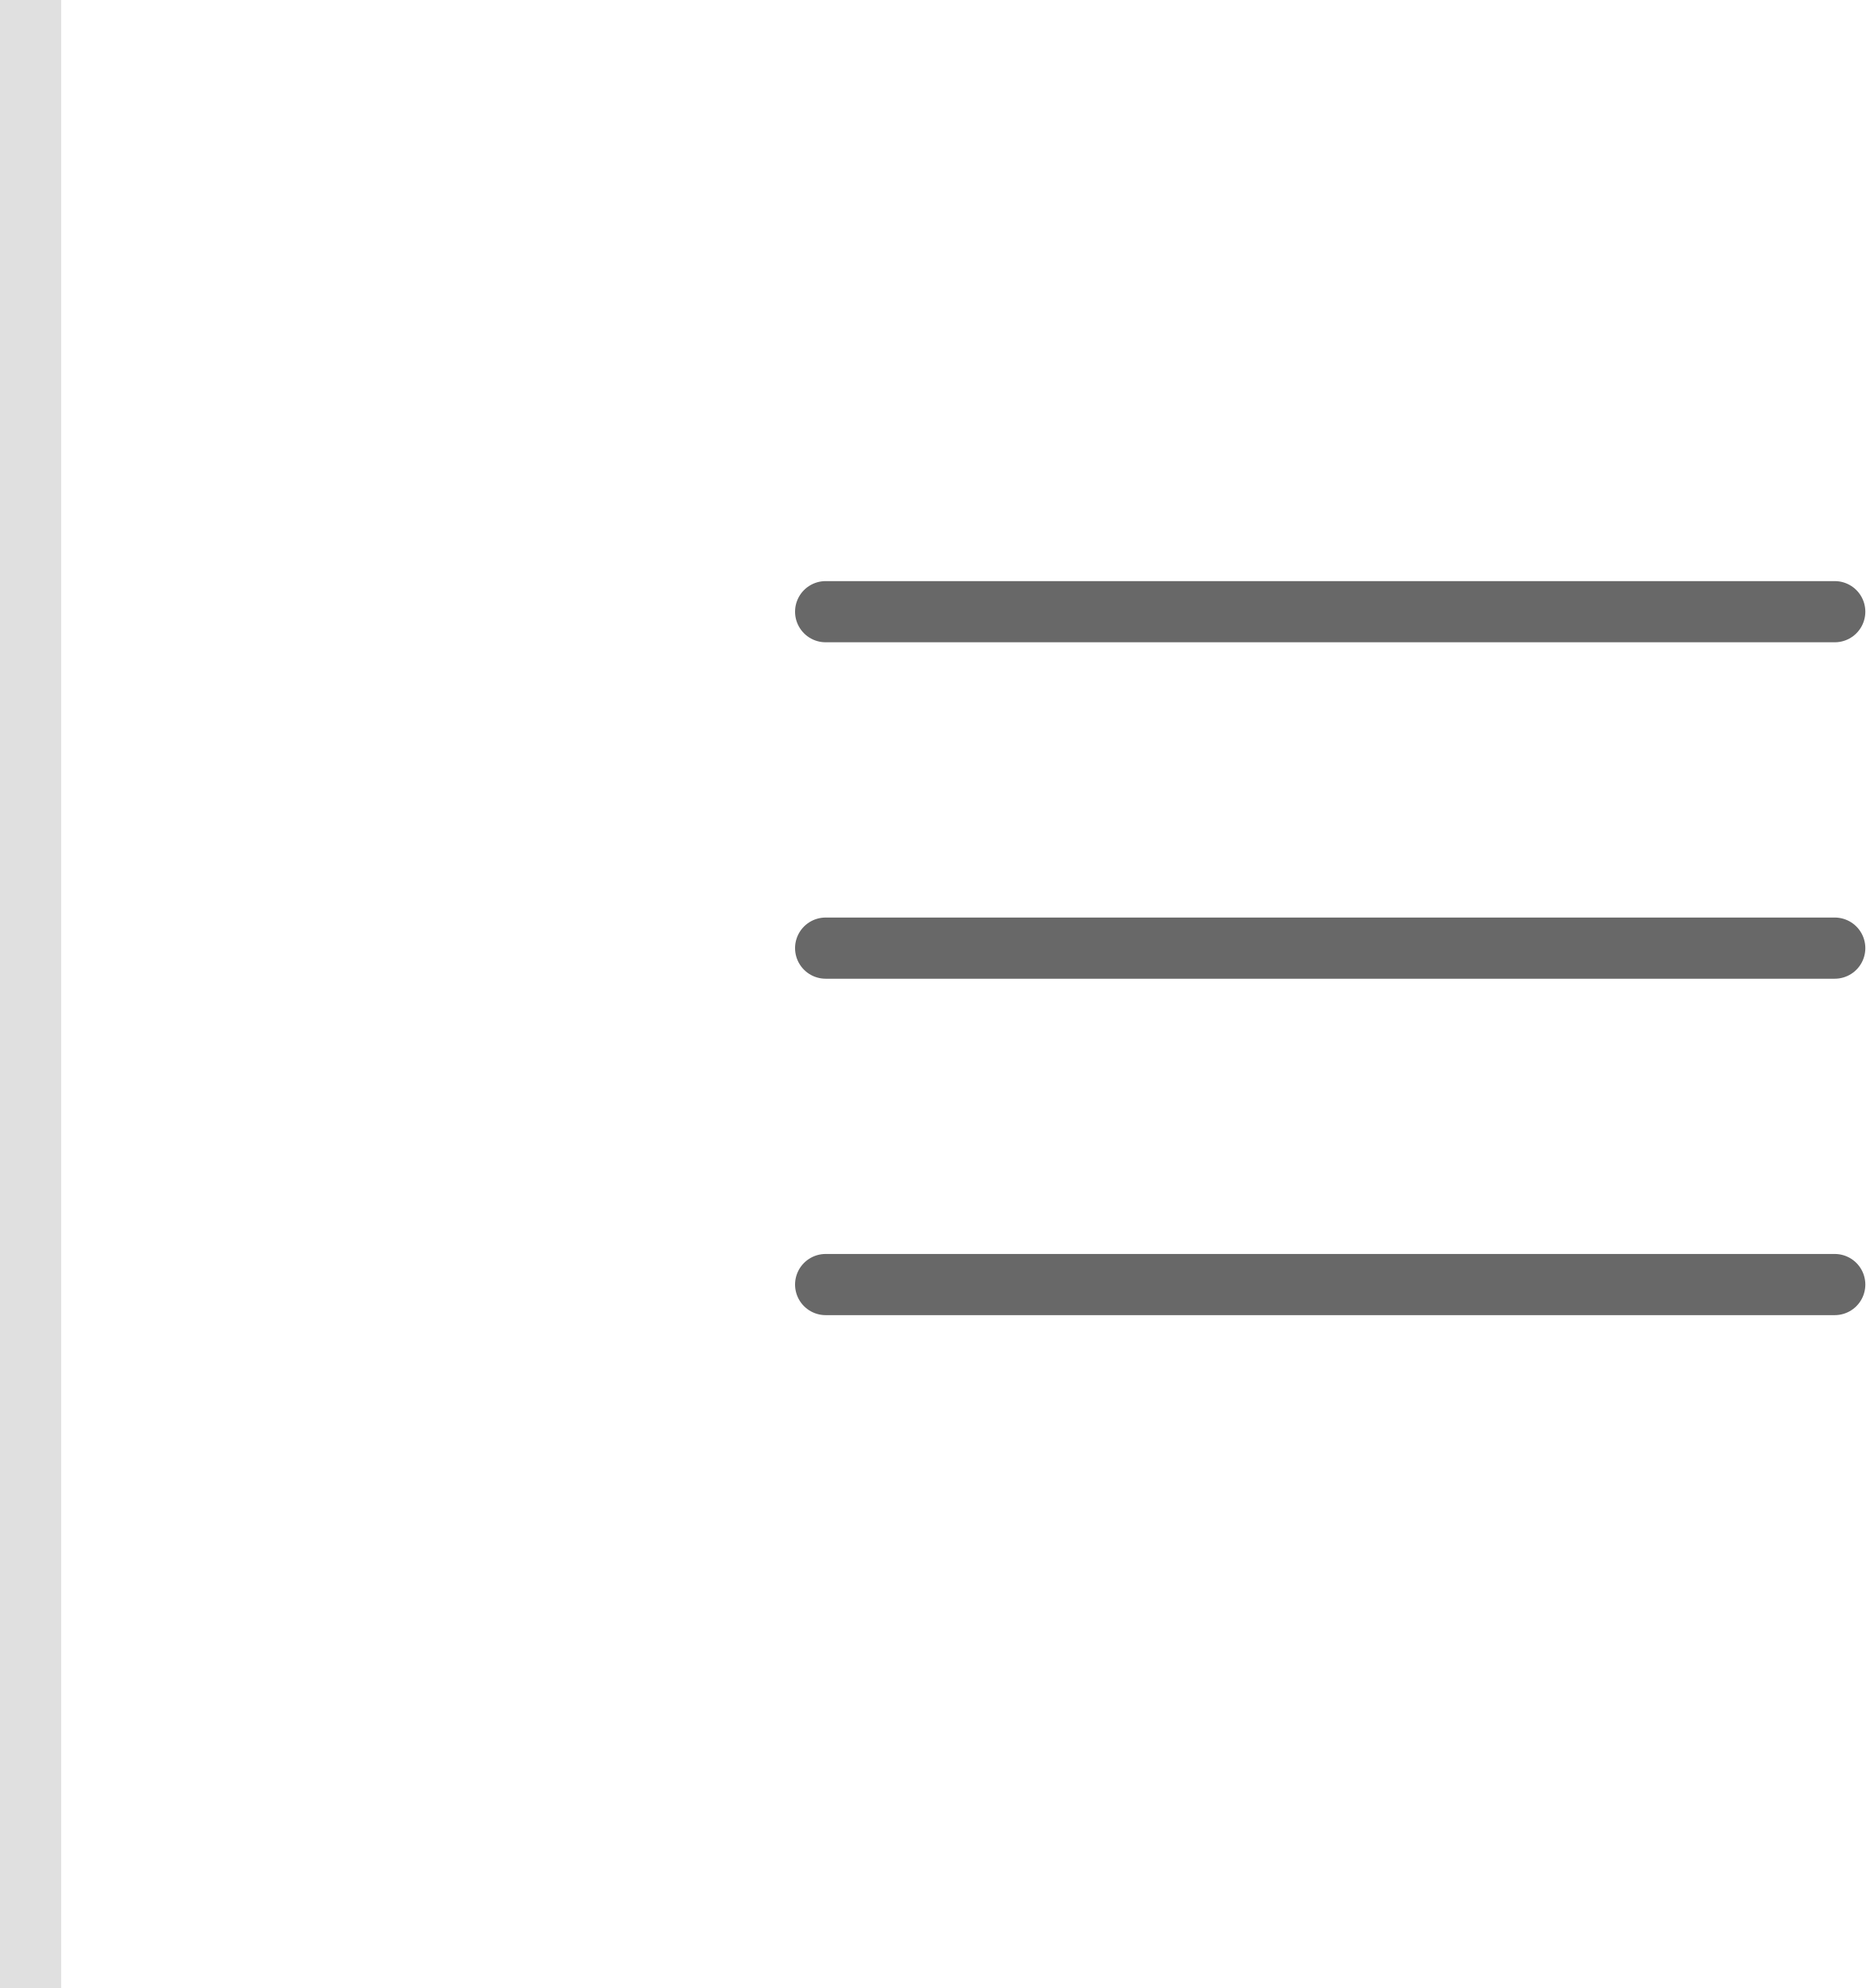
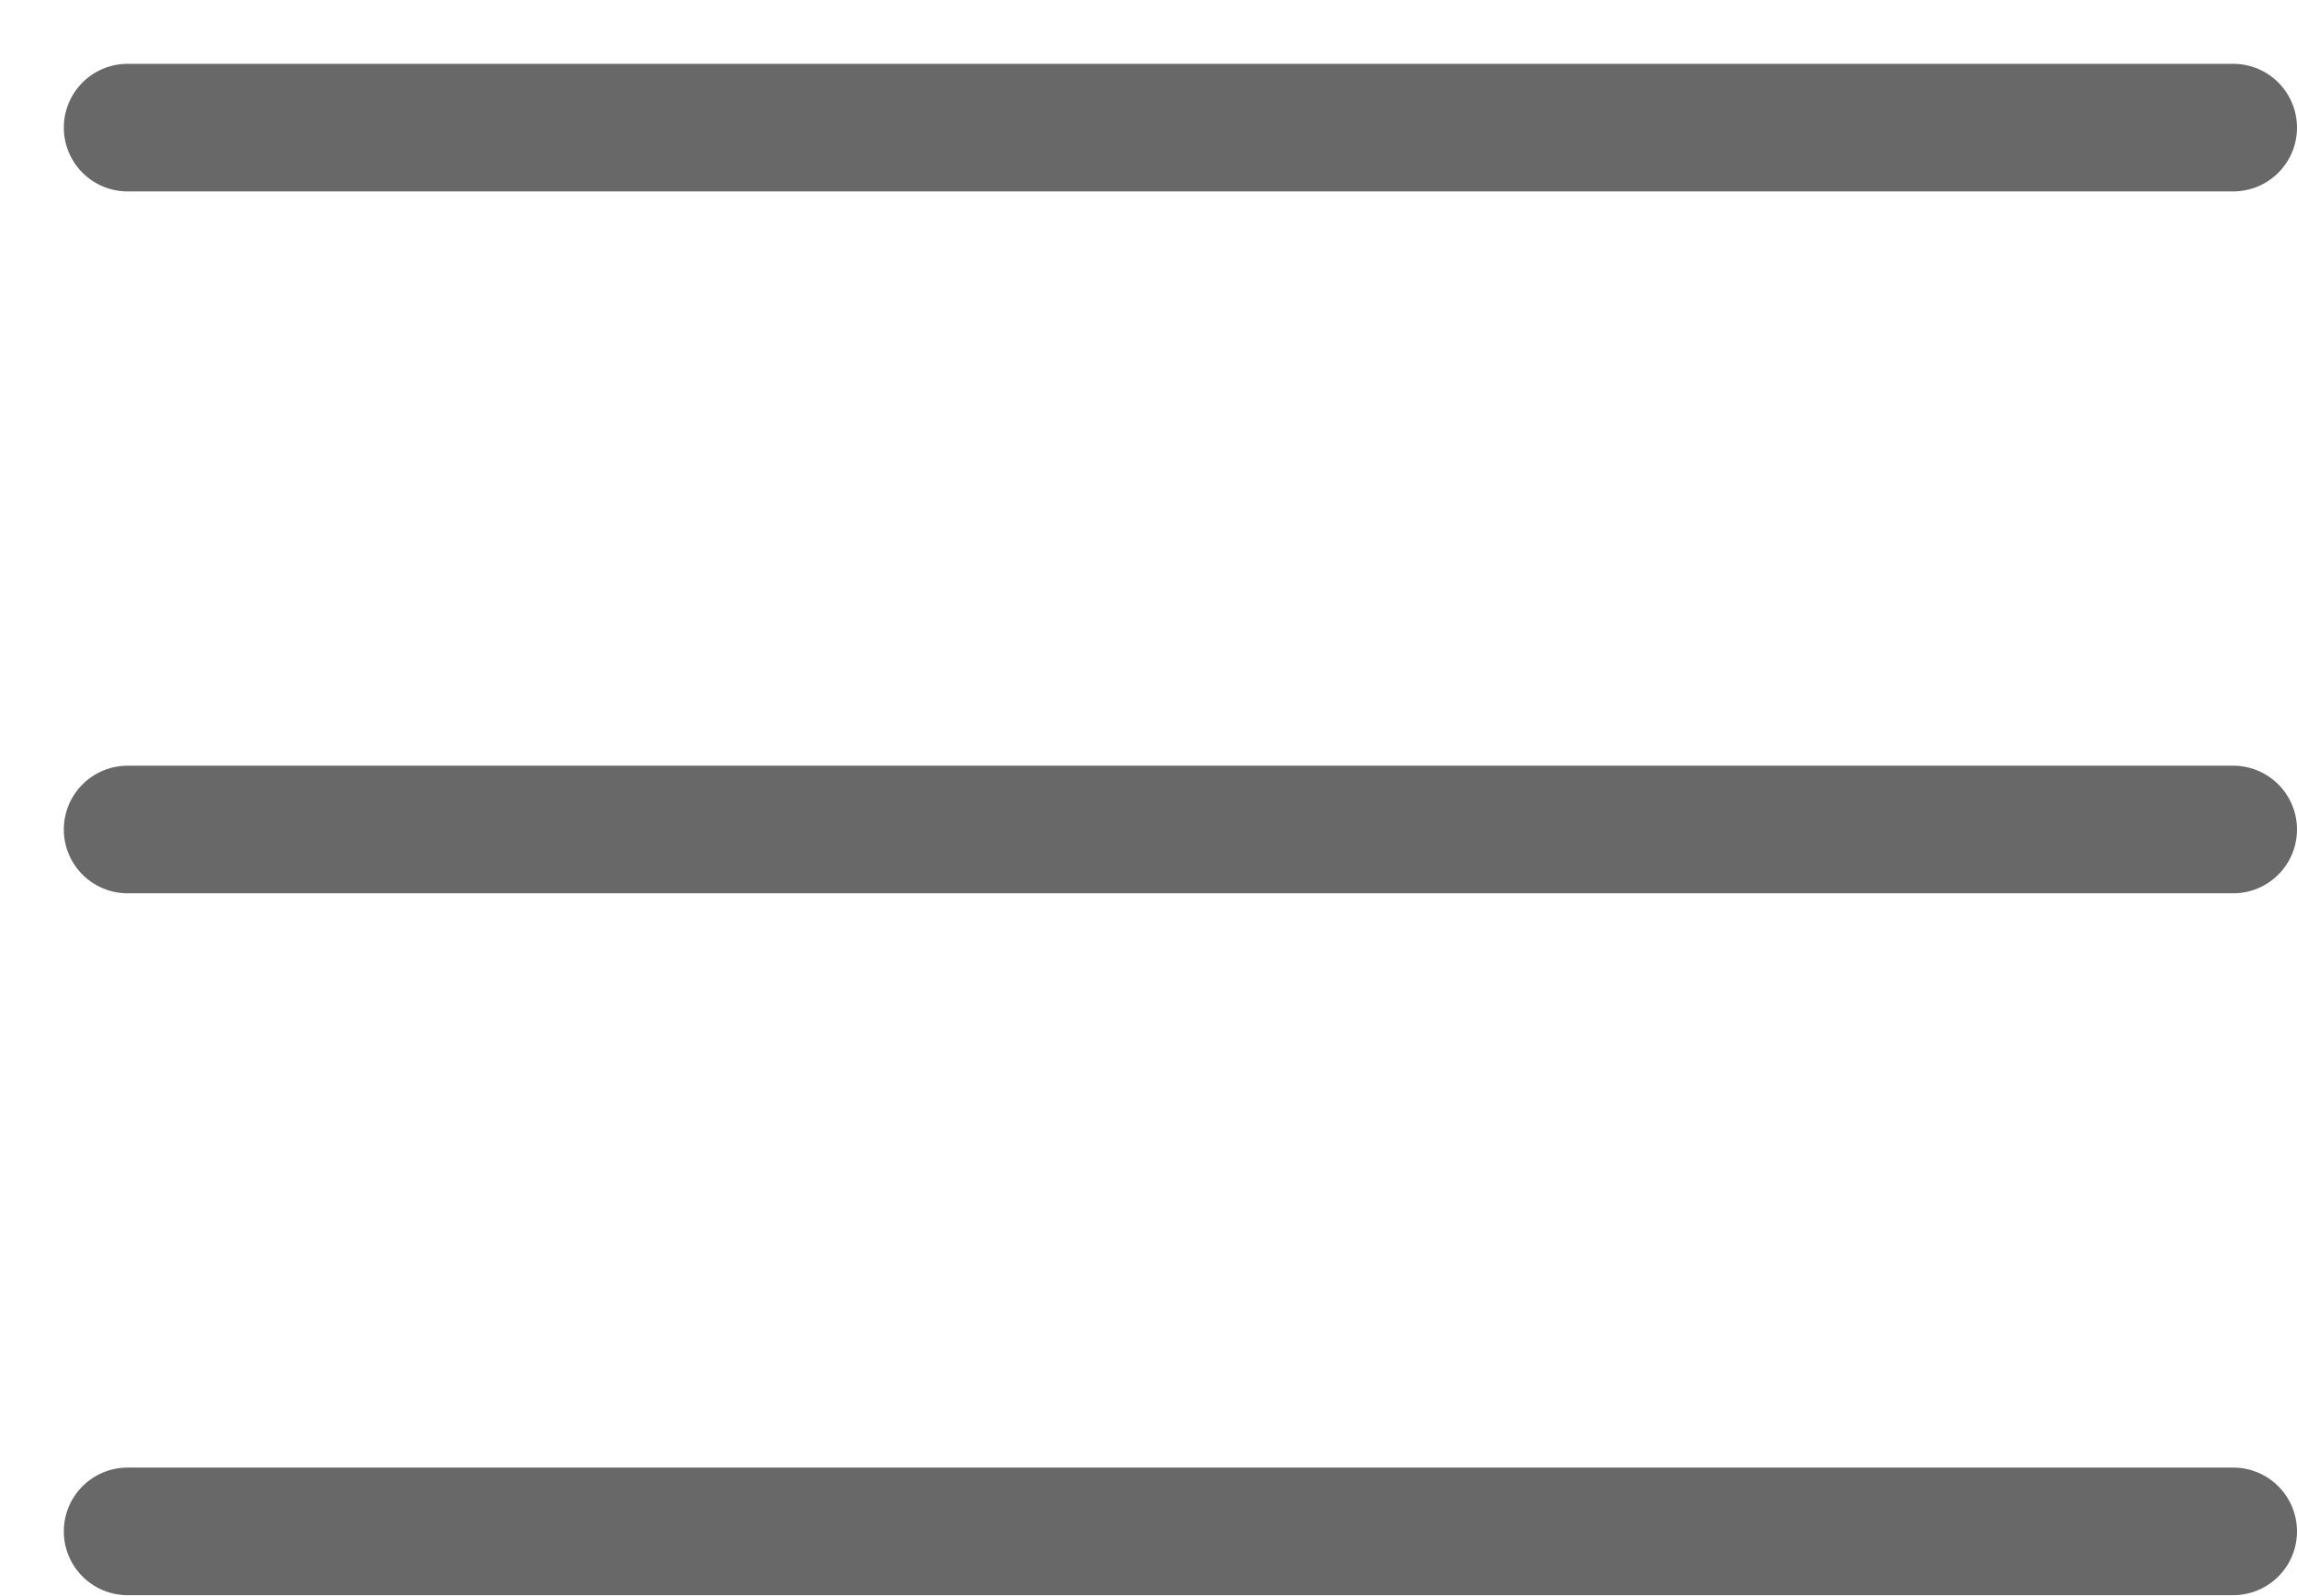
- <svg xmlns="http://www.w3.org/2000/svg" width="61" height="65" viewBox="0 0 61 65" fill="none">
-   <path d="M27 31H60" stroke="#686868" stroke-width="2" stroke-linecap="round" stroke-linejoin="round" />
-   <path d="M27 20H60" stroke="#686868" stroke-width="2" stroke-linecap="round" stroke-linejoin="round" />
-   <path d="M27 42H60" stroke="#686868" stroke-width="2" stroke-linecap="round" stroke-linejoin="round" />
-   <line x1="1" y1="4.37114e-08" x2="1" y2="65" stroke="#E0E0E0" stroke-width="2" />
+ <svg xmlns="http://www.w3.org/2000/svg" width="36" height="25" viewBox="0 0 36 25" fill="none">
+   <path d="M2 13H35" stroke="#686868" stroke-width="2" stroke-linecap="round" stroke-linejoin="round" />
+   <path d="M2 2H35" stroke="#686868" stroke-width="2" stroke-linecap="round" stroke-linejoin="round" />
+   <path d="M2 24H35" stroke="#686868" stroke-width="2" stroke-linecap="round" stroke-linejoin="round" />
</svg>
